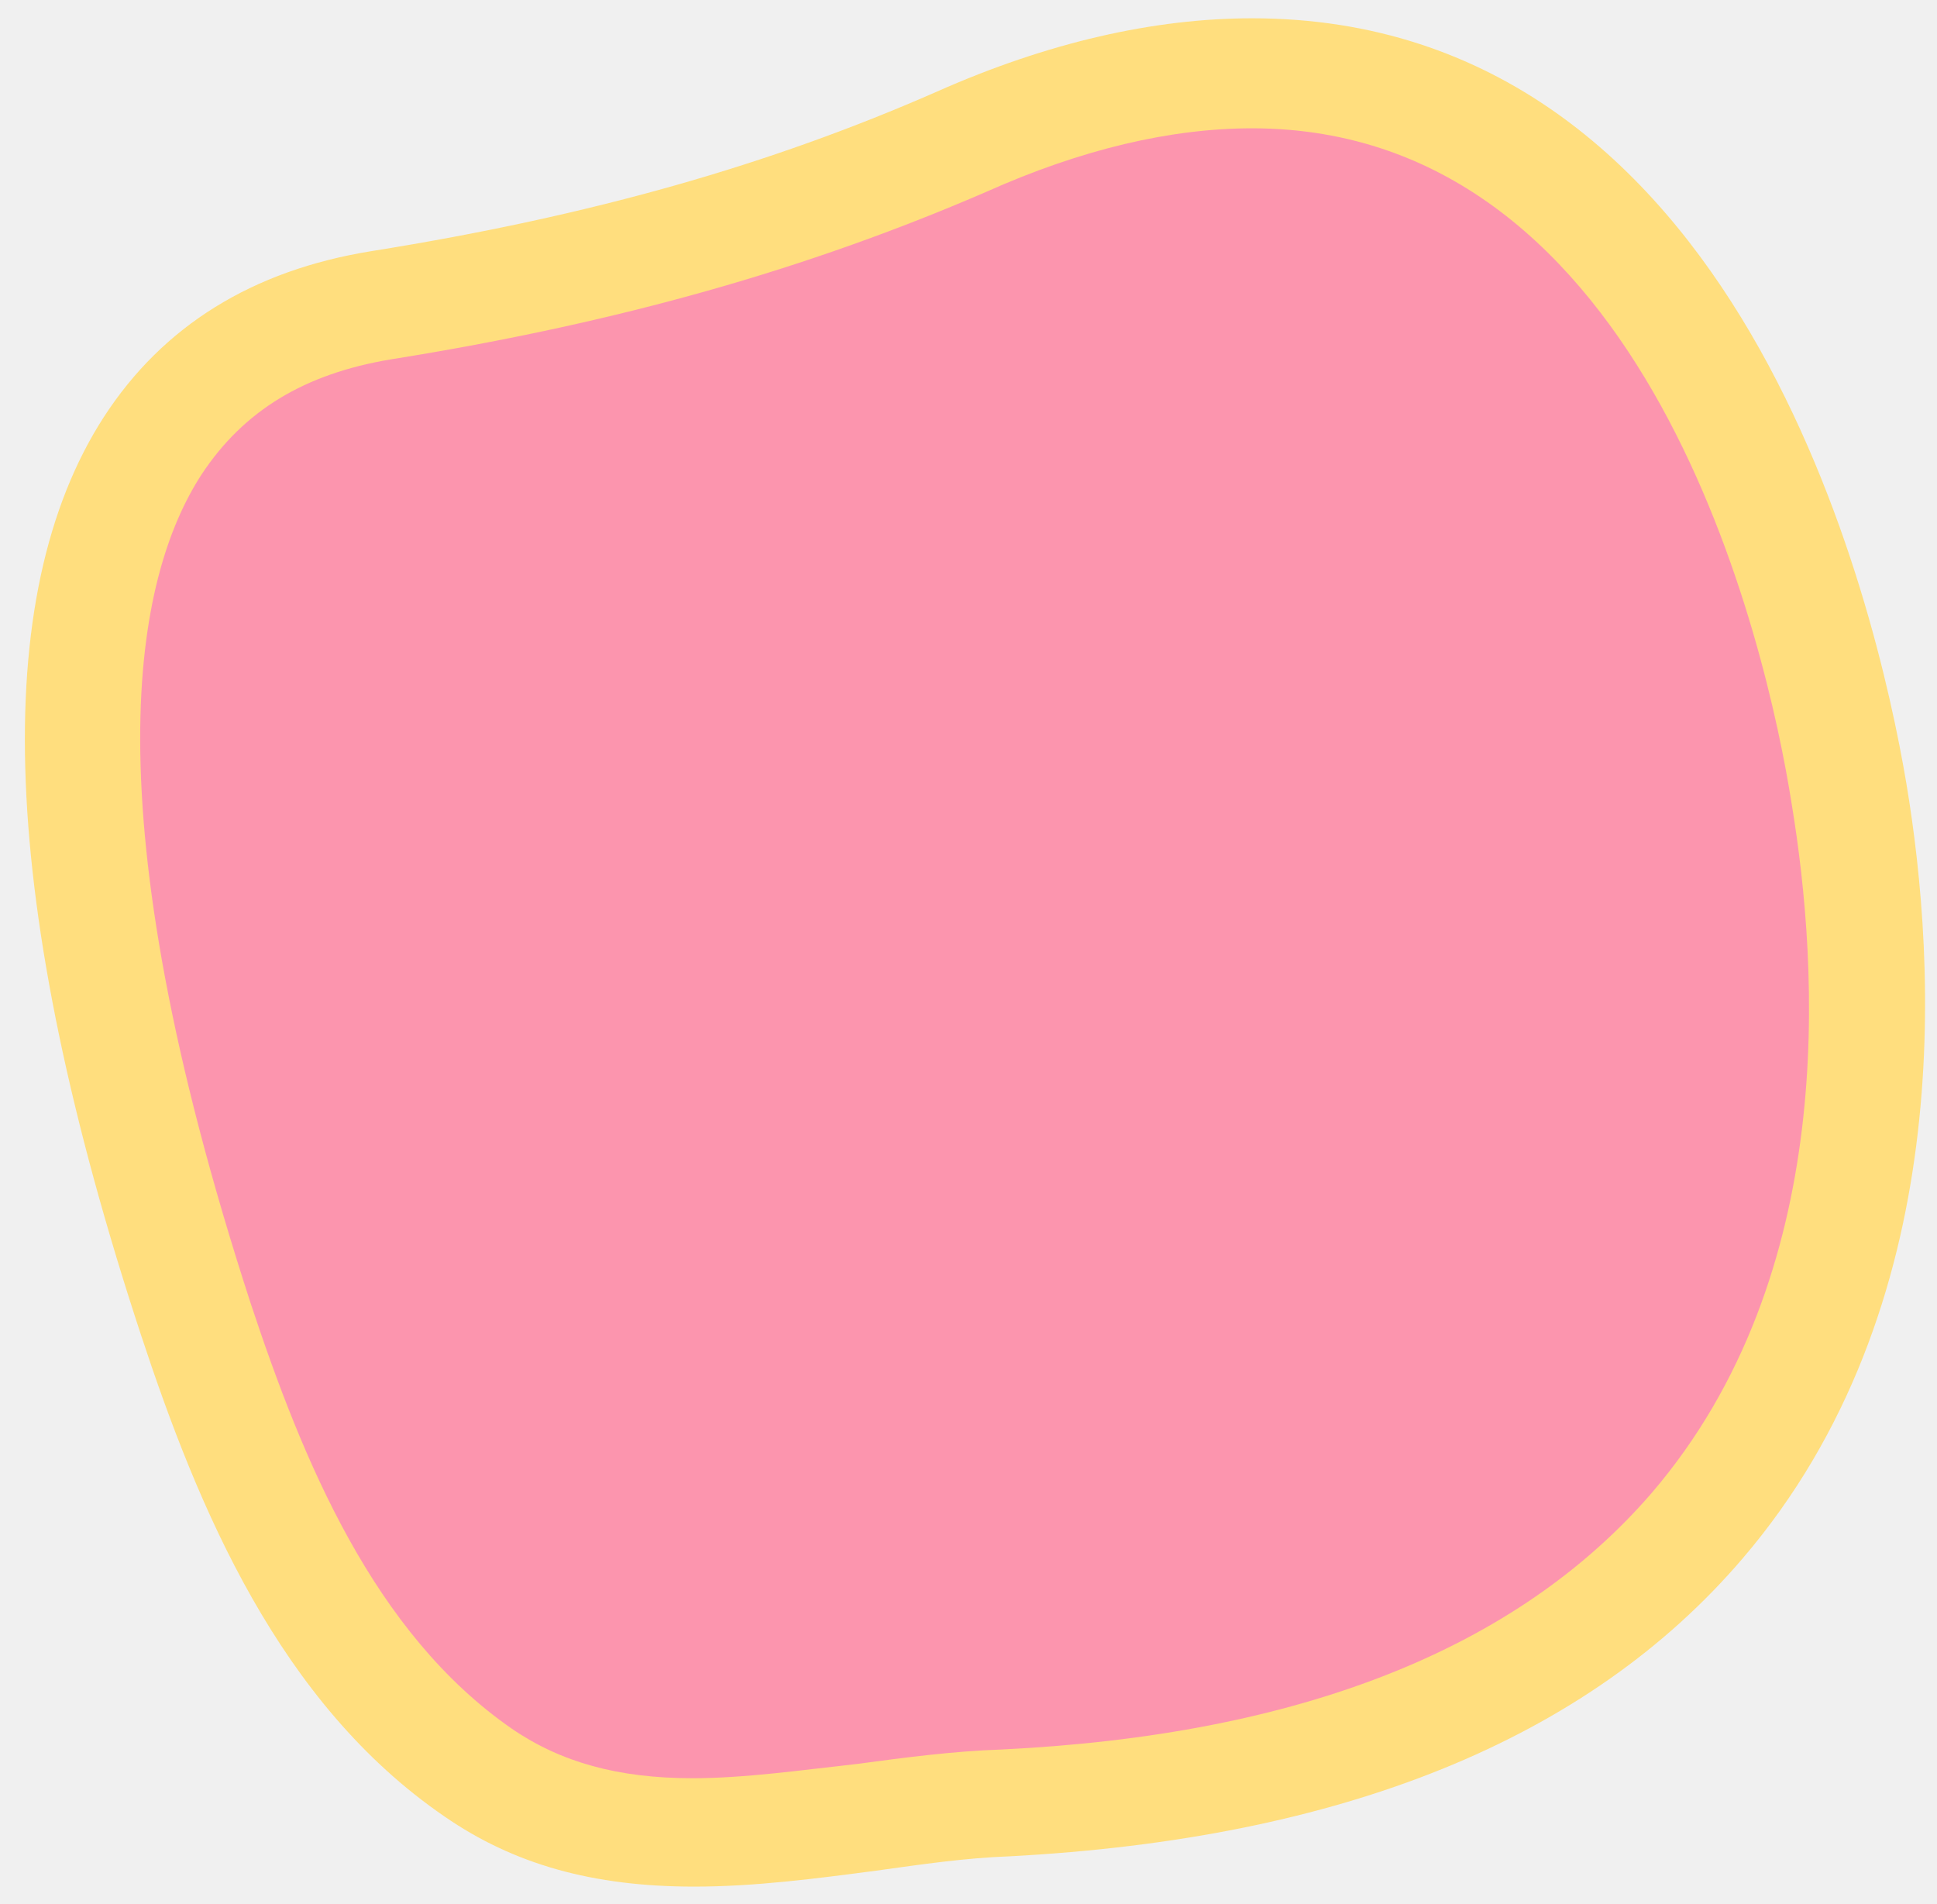
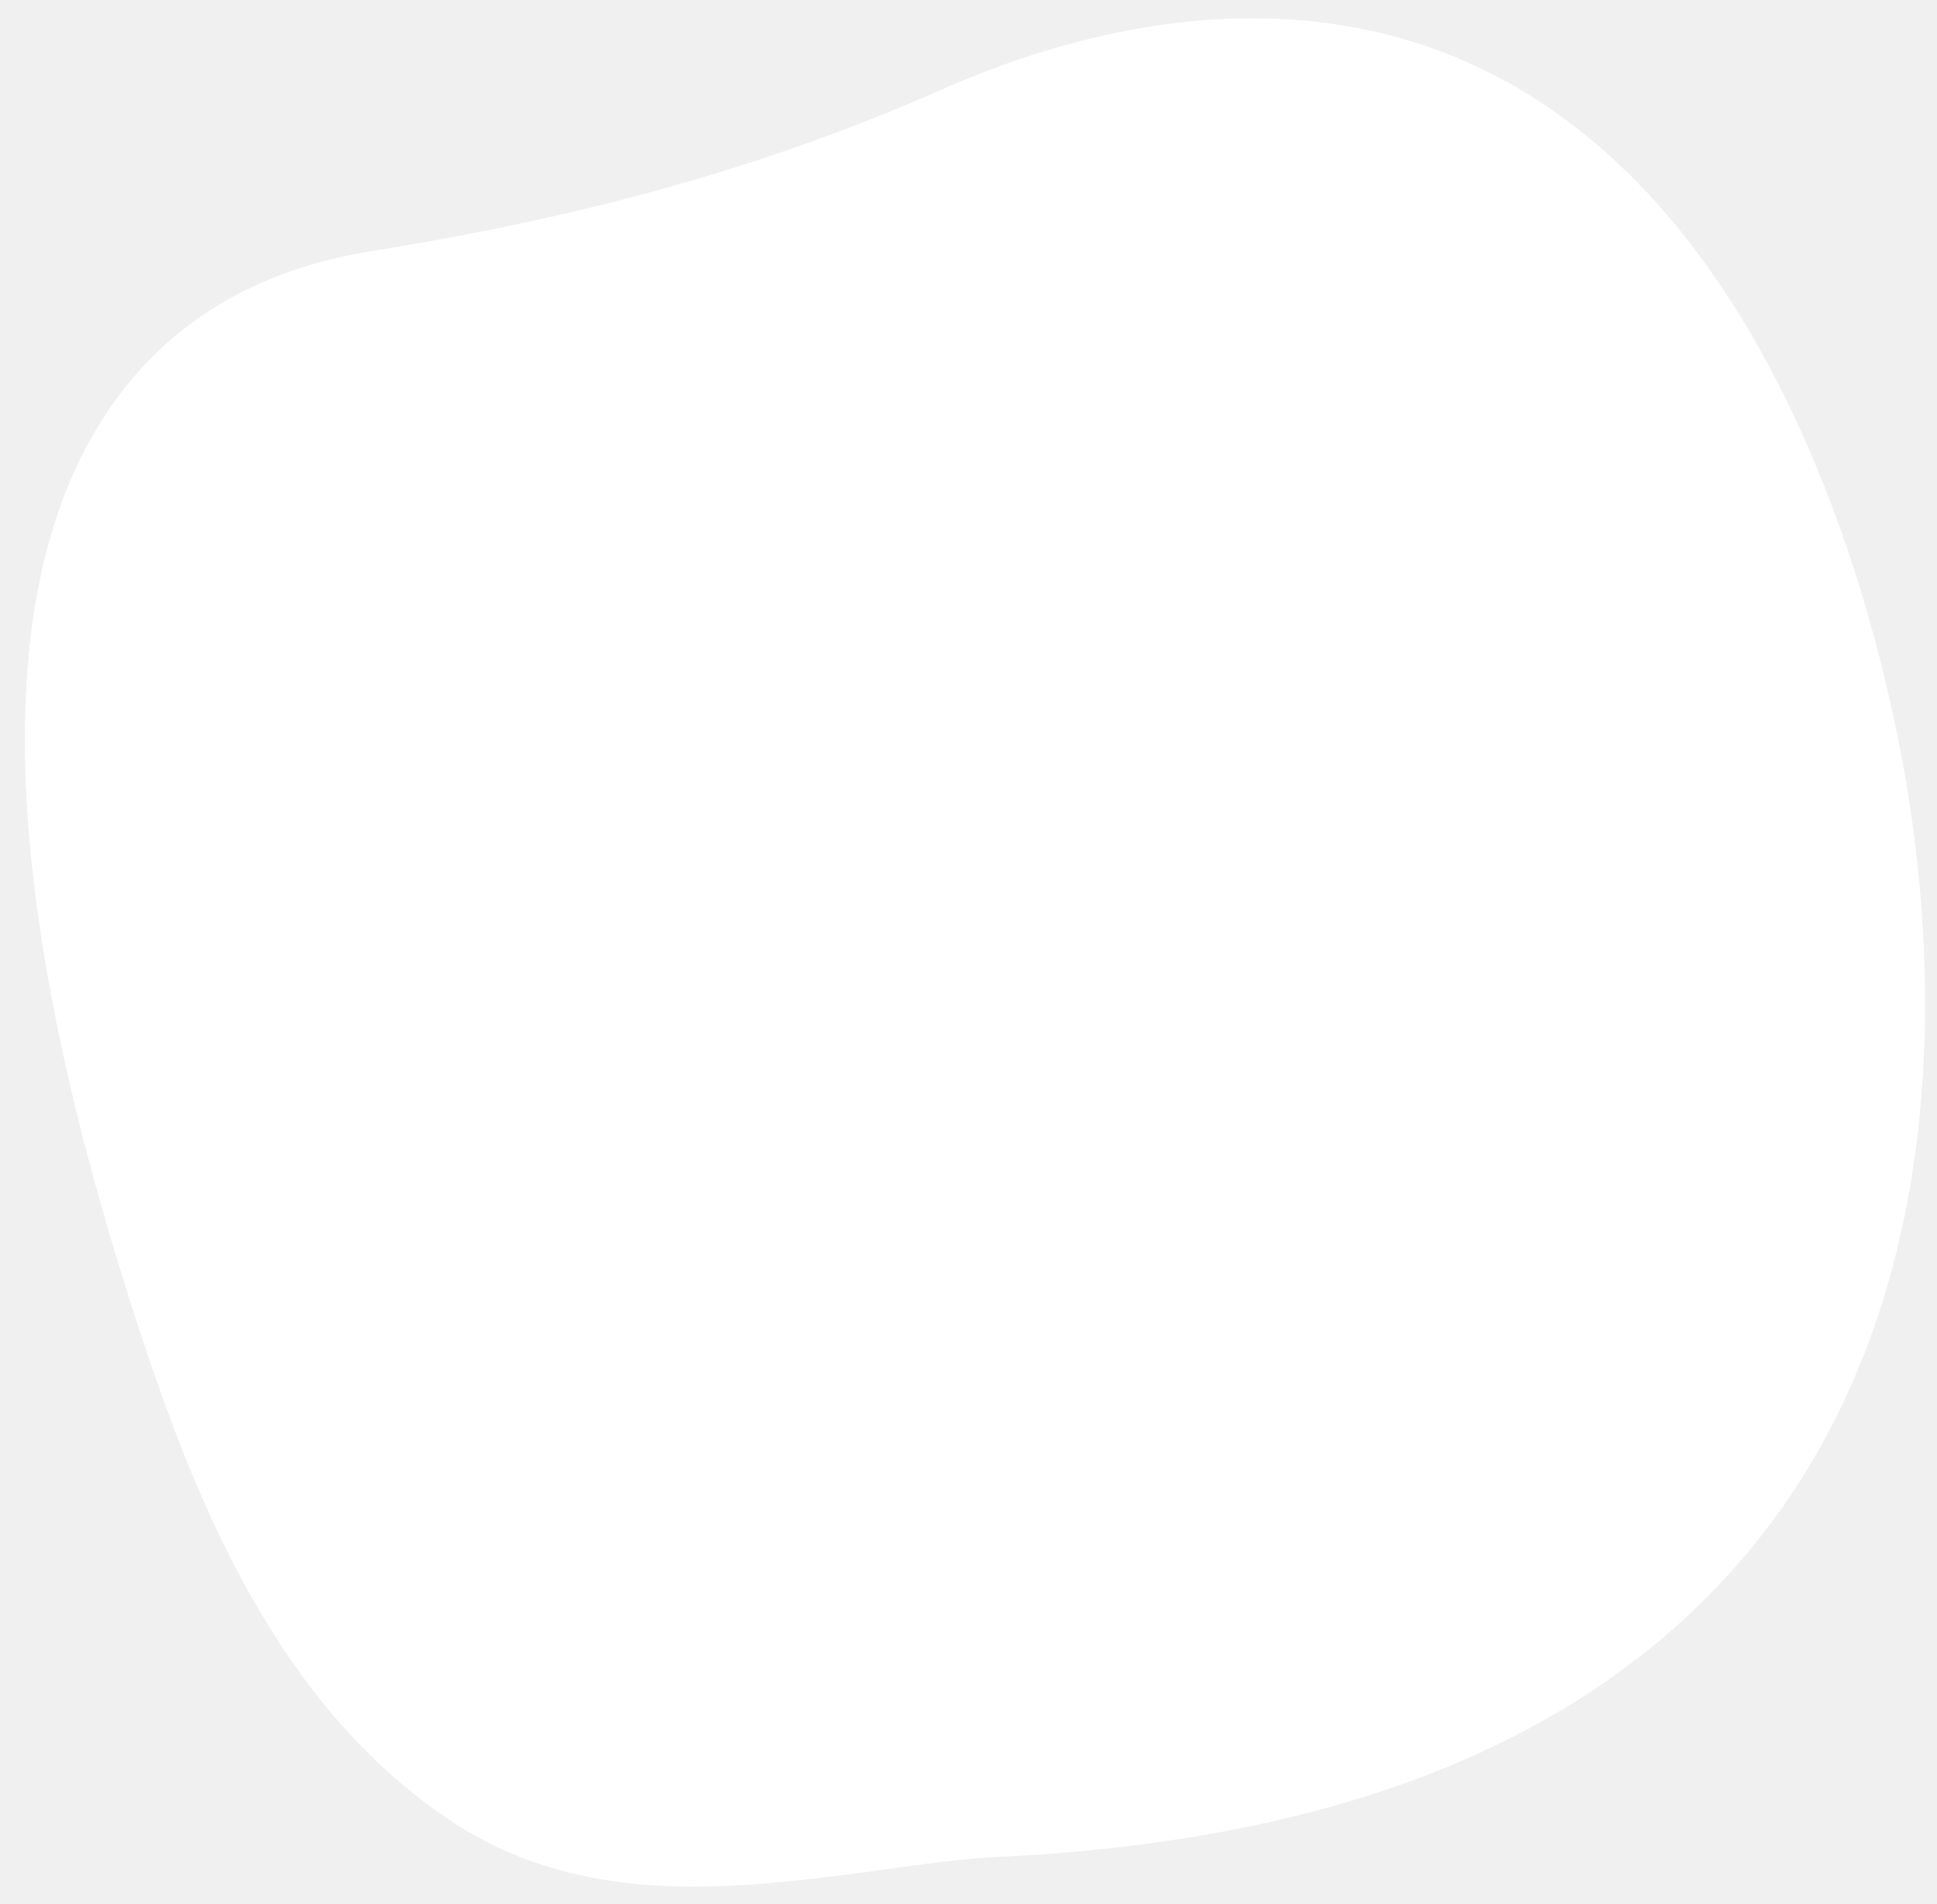
<svg xmlns="http://www.w3.org/2000/svg" width="57" height="56" viewBox="0 0 57 56" fill="none">
-   <path d="M54.461 23.333C52.923 14.421 46.82 -3.917 28.314 4.197C22.806 6.589 17.199 8.043 11.245 8.981C-2.25 11.185 3.158 30.791 5.788 38.811C7.375 43.642 9.608 49.083 14.073 52.178C18.638 55.321 24.294 53.304 29.604 53.023C55.305 51.756 56.148 33.323 54.461 23.333Z" fill="#FC95AE" />
-   <path d="M20.424 55.508C17.448 55.508 15.116 54.852 13.081 53.445C8.219 50.114 5.837 44.392 4.15 39.28C-0.018 26.616 -0.365 17.564 3.059 12.264C4.795 9.591 7.425 7.949 10.948 7.386C17.398 6.354 22.657 4.853 27.569 2.696C30.844 1.242 33.97 0.538 36.847 0.538C51.187 0.538 55.206 17.752 56.099 23.052C56.992 28.398 57.587 38.483 51.286 45.846C46.721 51.193 39.477 54.101 29.703 54.617C28.413 54.664 27.123 54.852 25.783 55.039C23.997 55.274 22.211 55.508 20.424 55.508ZM36.847 3.775C34.466 3.775 31.836 4.384 29.008 5.651C23.798 7.902 18.241 9.497 11.493 10.575C8.963 10.998 7.177 12.076 5.936 13.953C3.952 17.001 2.612 23.708 7.375 38.342C8.913 42.985 10.997 48.051 15.066 50.865C16.505 51.85 18.192 52.319 20.375 52.319C21.913 52.319 23.55 52.084 25.237 51.897C26.627 51.709 28.065 51.522 29.455 51.475C38.237 51.053 44.637 48.52 48.607 43.923C54.114 37.498 53.519 28.492 52.725 23.661C51.981 18.924 48.507 3.775 36.847 3.775Z" fill="#FFDE7E" />
+   <path d="M54.461 23.333C52.923 14.421 46.82 -3.917 28.314 4.197C22.806 6.589 17.199 8.043 11.245 8.981C-2.25 11.185 3.158 30.791 5.788 38.811C7.375 43.642 9.608 49.083 14.073 52.178C18.638 55.321 24.294 53.304 29.604 53.023C55.305 51.756 56.148 33.323 54.461 23.333Z" fill="white" />
+   <path d="M20.424 55.508C17.448 55.508 15.116 54.852 13.081 53.445C8.219 50.114 5.837 44.392 4.15 39.28C-0.018 26.616 -0.365 17.564 3.059 12.264C4.795 9.591 7.425 7.949 10.948 7.386C17.398 6.354 22.657 4.853 27.569 2.696C30.844 1.242 33.97 0.538 36.847 0.538C51.187 0.538 55.206 17.752 56.099 23.052C56.992 28.398 57.587 38.483 51.286 45.846C46.721 51.193 39.477 54.101 29.703 54.617C28.413 54.664 27.123 54.852 25.783 55.039C23.997 55.274 22.211 55.508 20.424 55.508ZM36.847 3.775C34.466 3.775 31.836 4.384 29.008 5.651C23.798 7.902 18.241 9.497 11.493 10.575C8.963 10.998 7.177 12.076 5.936 13.953C3.952 17.001 2.612 23.708 7.375 38.342C8.913 42.985 10.997 48.051 15.066 50.865C16.505 51.85 18.192 52.319 20.375 52.319C21.913 52.319 23.55 52.084 25.237 51.897C26.627 51.709 28.065 51.522 29.455 51.475C38.237 51.053 44.637 48.52 48.607 43.923C54.114 37.498 53.519 28.492 52.725 23.661C51.981 18.924 48.507 3.775 36.847 3.775Z" fill="white" />
</svg>
